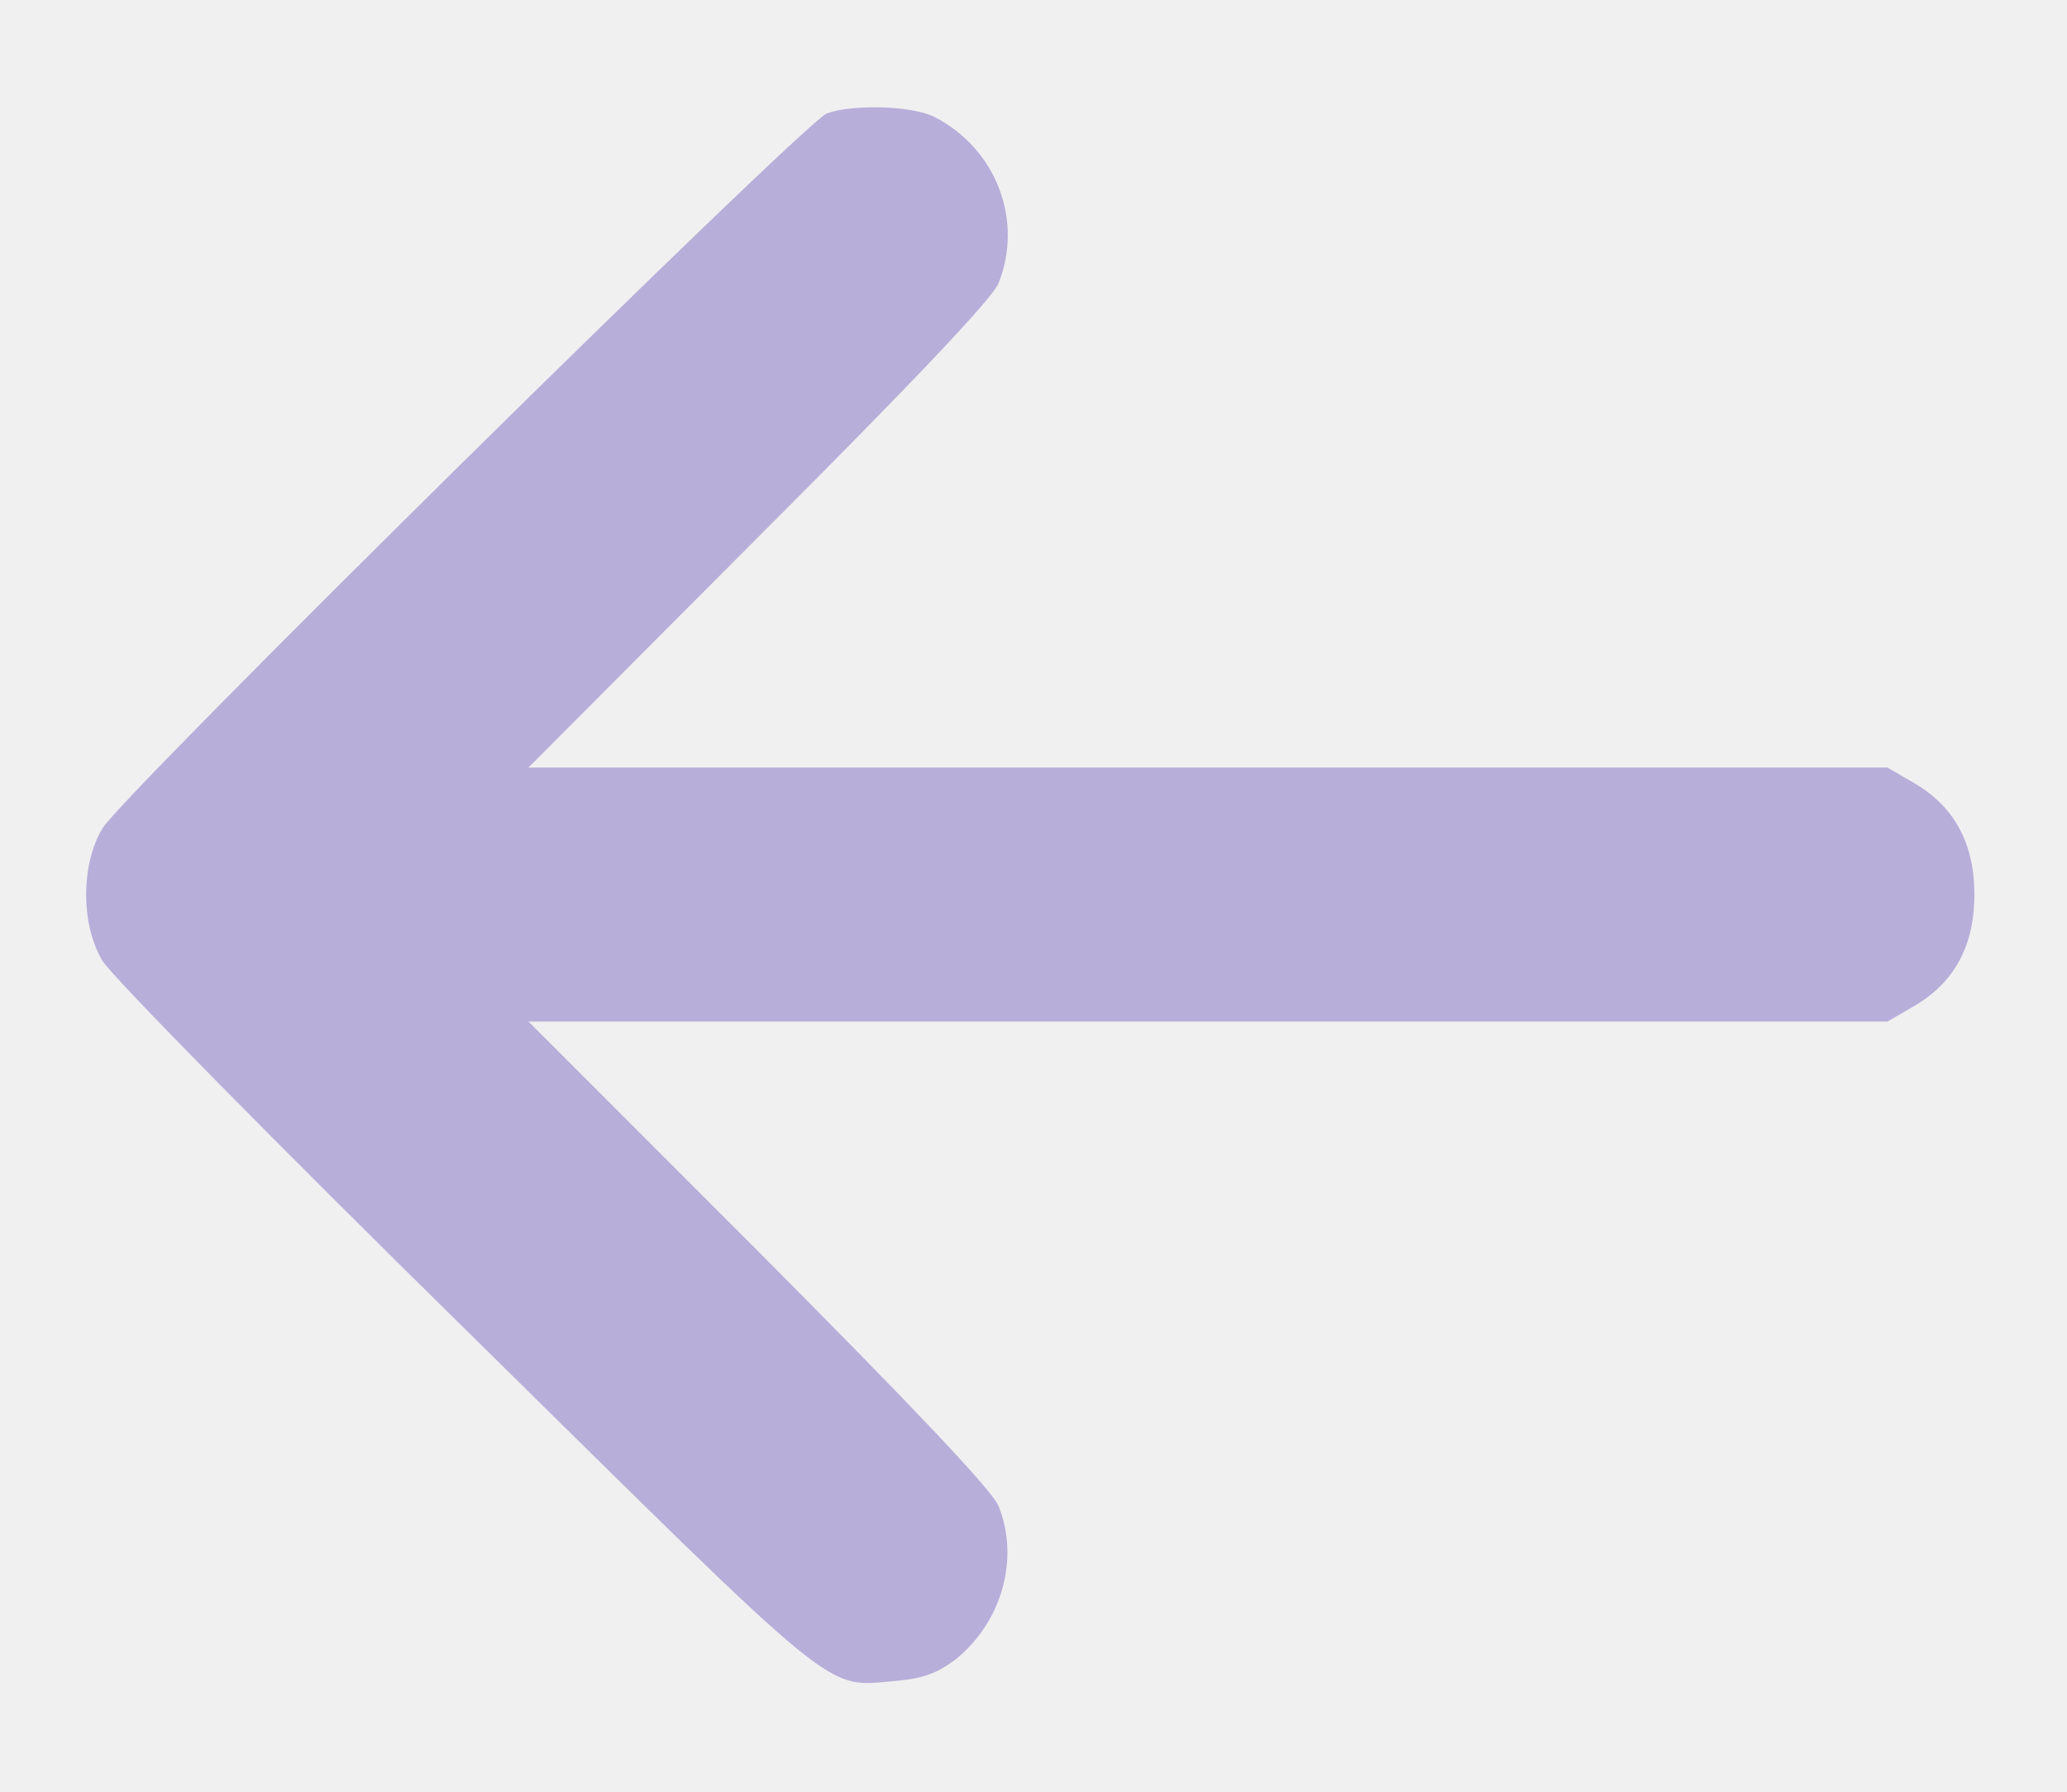
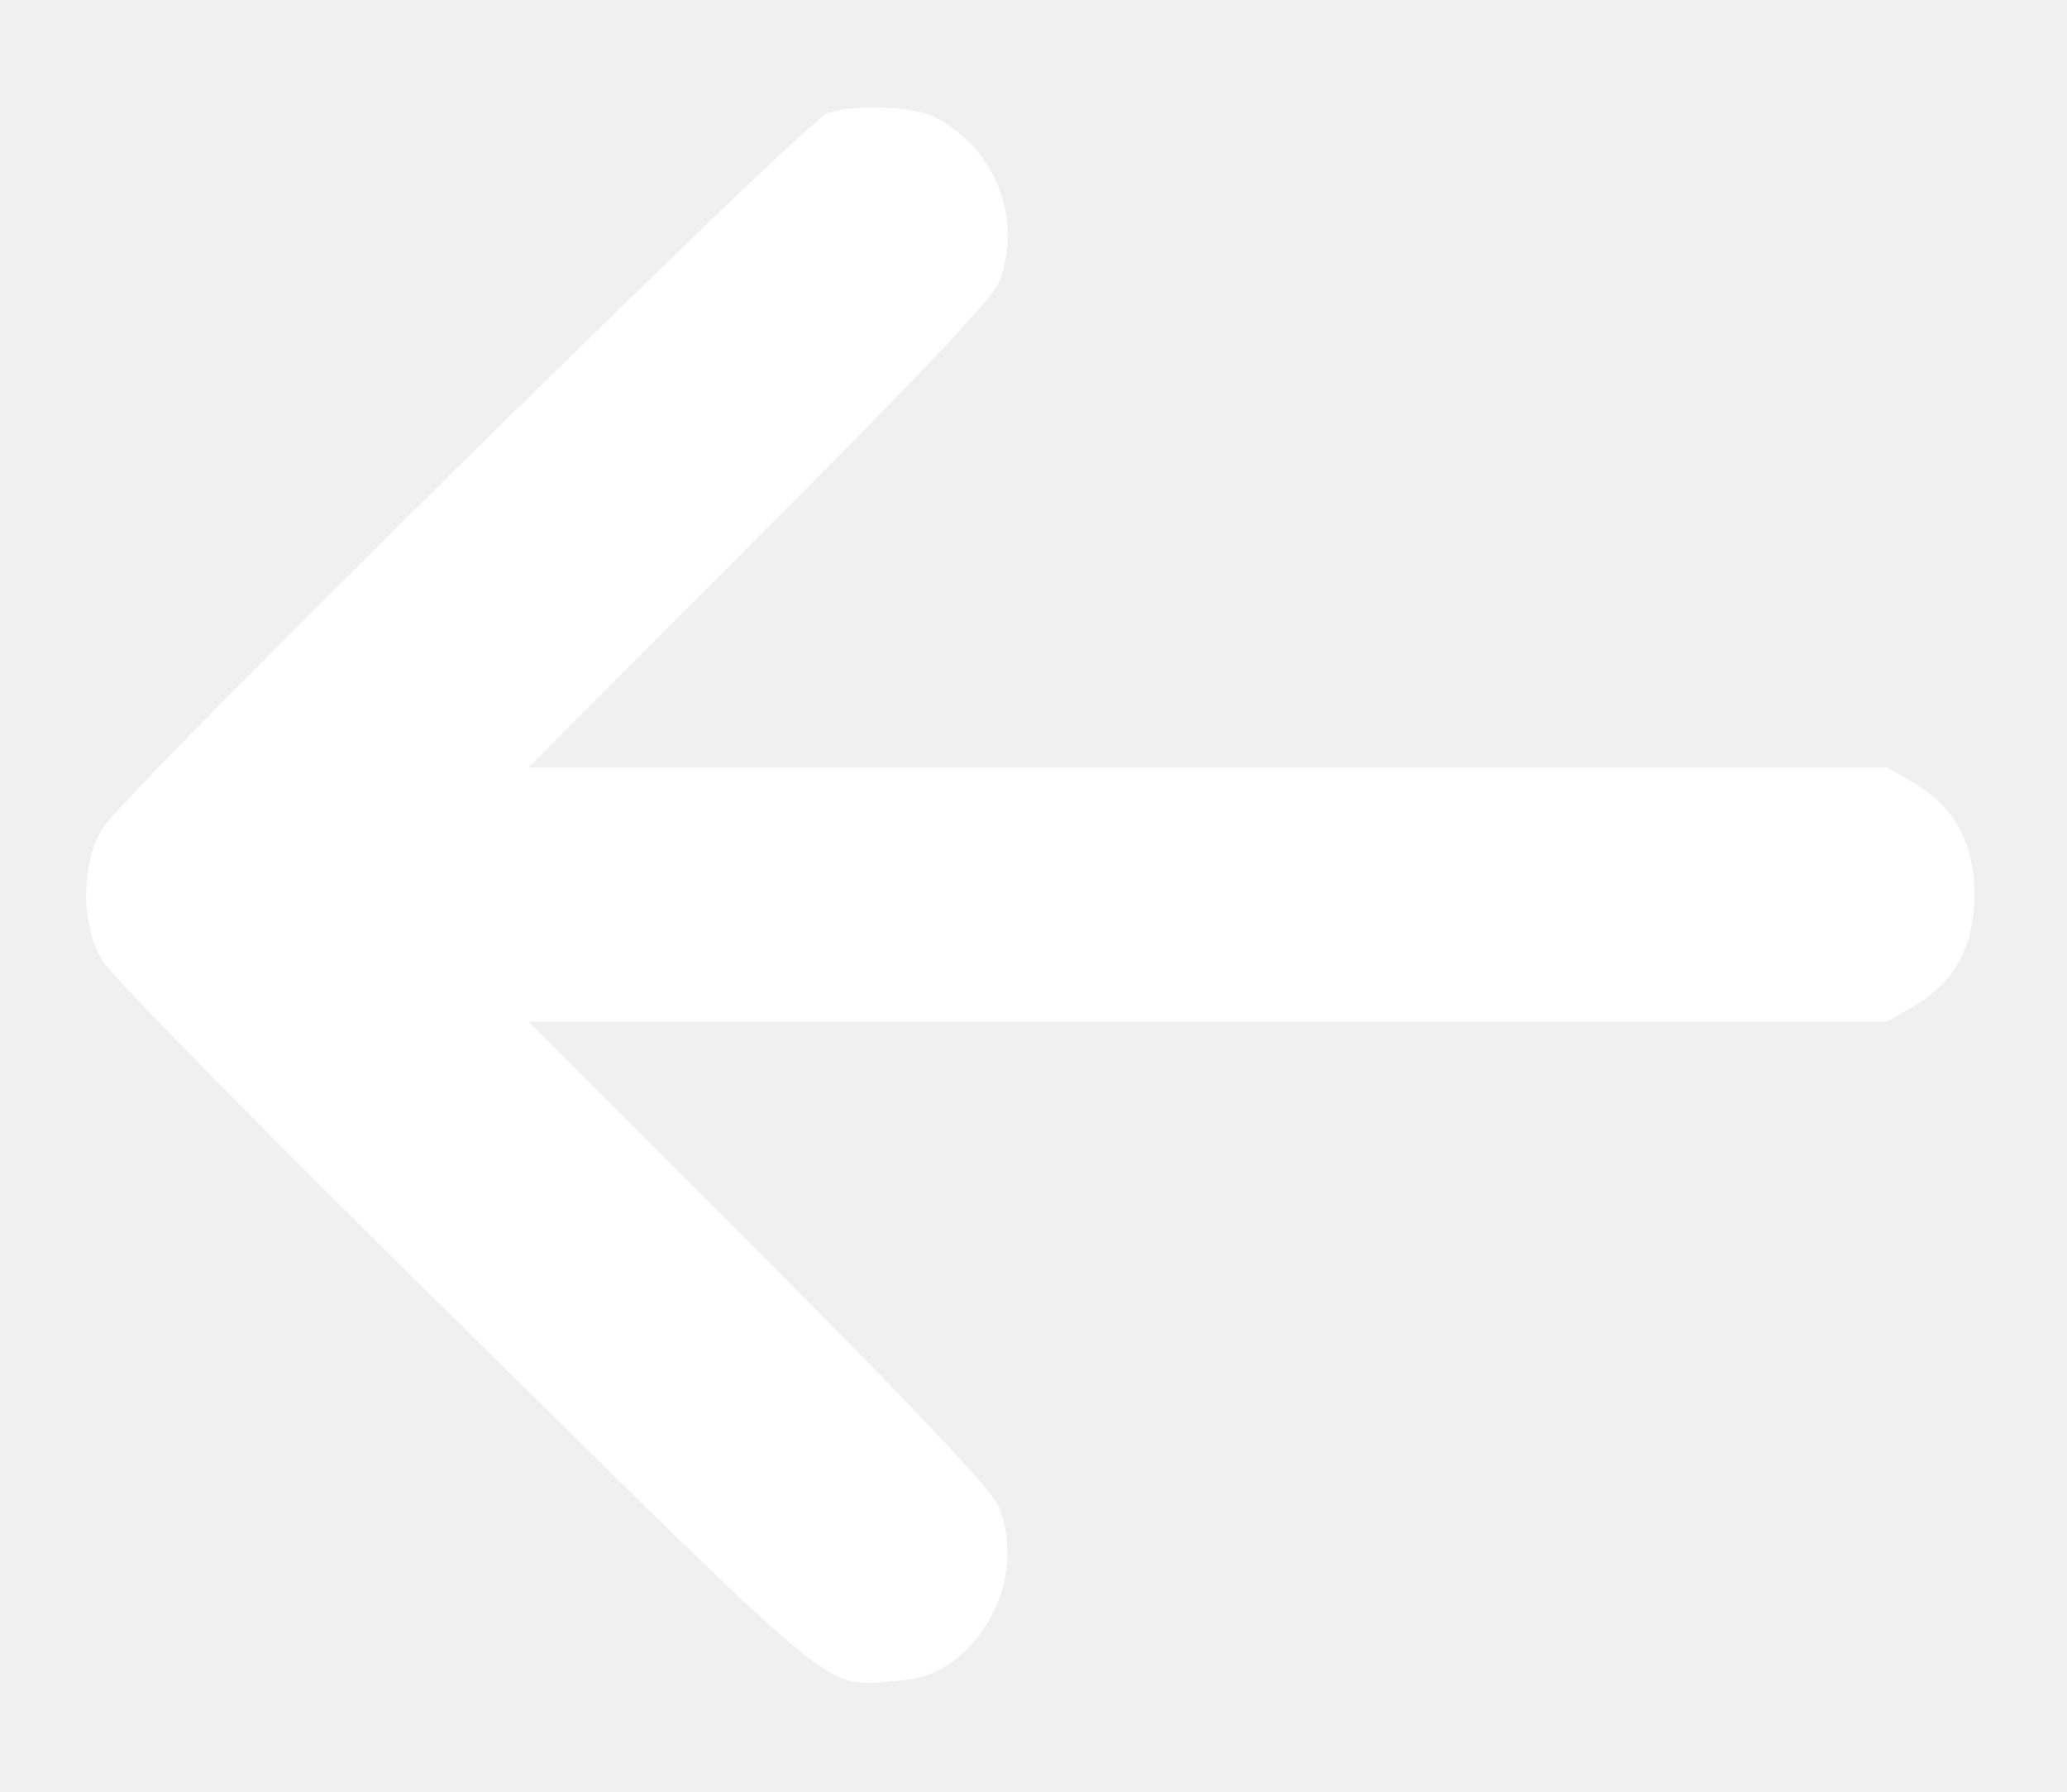
<svg xmlns="http://www.w3.org/2000/svg" width="15" height="13" viewBox="0 0 15 13" fill="none">
-   <path d="M6.784 0.85C7.231 1.081 7.429 1.601 7.245 2.058C7.194 2.173 6.632 2.767 5.503 3.896L3.835 5.569H11.43H13.697L13.895 5.684C14.185 5.855 14.328 6.122 14.328 6.491C14.328 6.859 14.185 7.126 13.895 7.297L13.697 7.412H11.43H3.835L5.503 9.08C6.632 10.214 7.194 10.808 7.245 10.924C7.401 11.306 7.272 11.767 6.936 12.039C6.802 12.14 6.701 12.177 6.512 12.195C5.973 12.237 6.162 12.389 3.388 9.656C1.991 8.283 0.803 7.076 0.743 6.97C0.586 6.707 0.586 6.274 0.743 6.011C0.881 5.772 5.835 0.887 6 0.823C6.185 0.754 6.627 0.767 6.784 0.85Z" fill="#B8AEDA" />
+   <path d="M6.784 0.85C7.231 1.081 7.429 1.601 7.245 2.058C7.194 2.173 6.632 2.767 5.503 3.896L3.835 5.569H11.43H13.697L13.895 5.684C14.185 5.855 14.328 6.122 14.328 6.491C14.328 6.859 14.185 7.126 13.895 7.297L13.697 7.412H11.43H3.835L5.503 9.08C6.632 10.214 7.194 10.808 7.245 10.924C7.401 11.306 7.272 11.767 6.936 12.039C6.802 12.14 6.701 12.177 6.512 12.195C5.973 12.237 6.162 12.389 3.388 9.656C1.991 8.283 0.803 7.076 0.743 6.97C0.586 6.707 0.586 6.274 0.743 6.011C0.881 5.772 5.835 0.887 6 0.823C6.185 0.754 6.627 0.767 6.784 0.85Z" fill="white" />
</svg>
